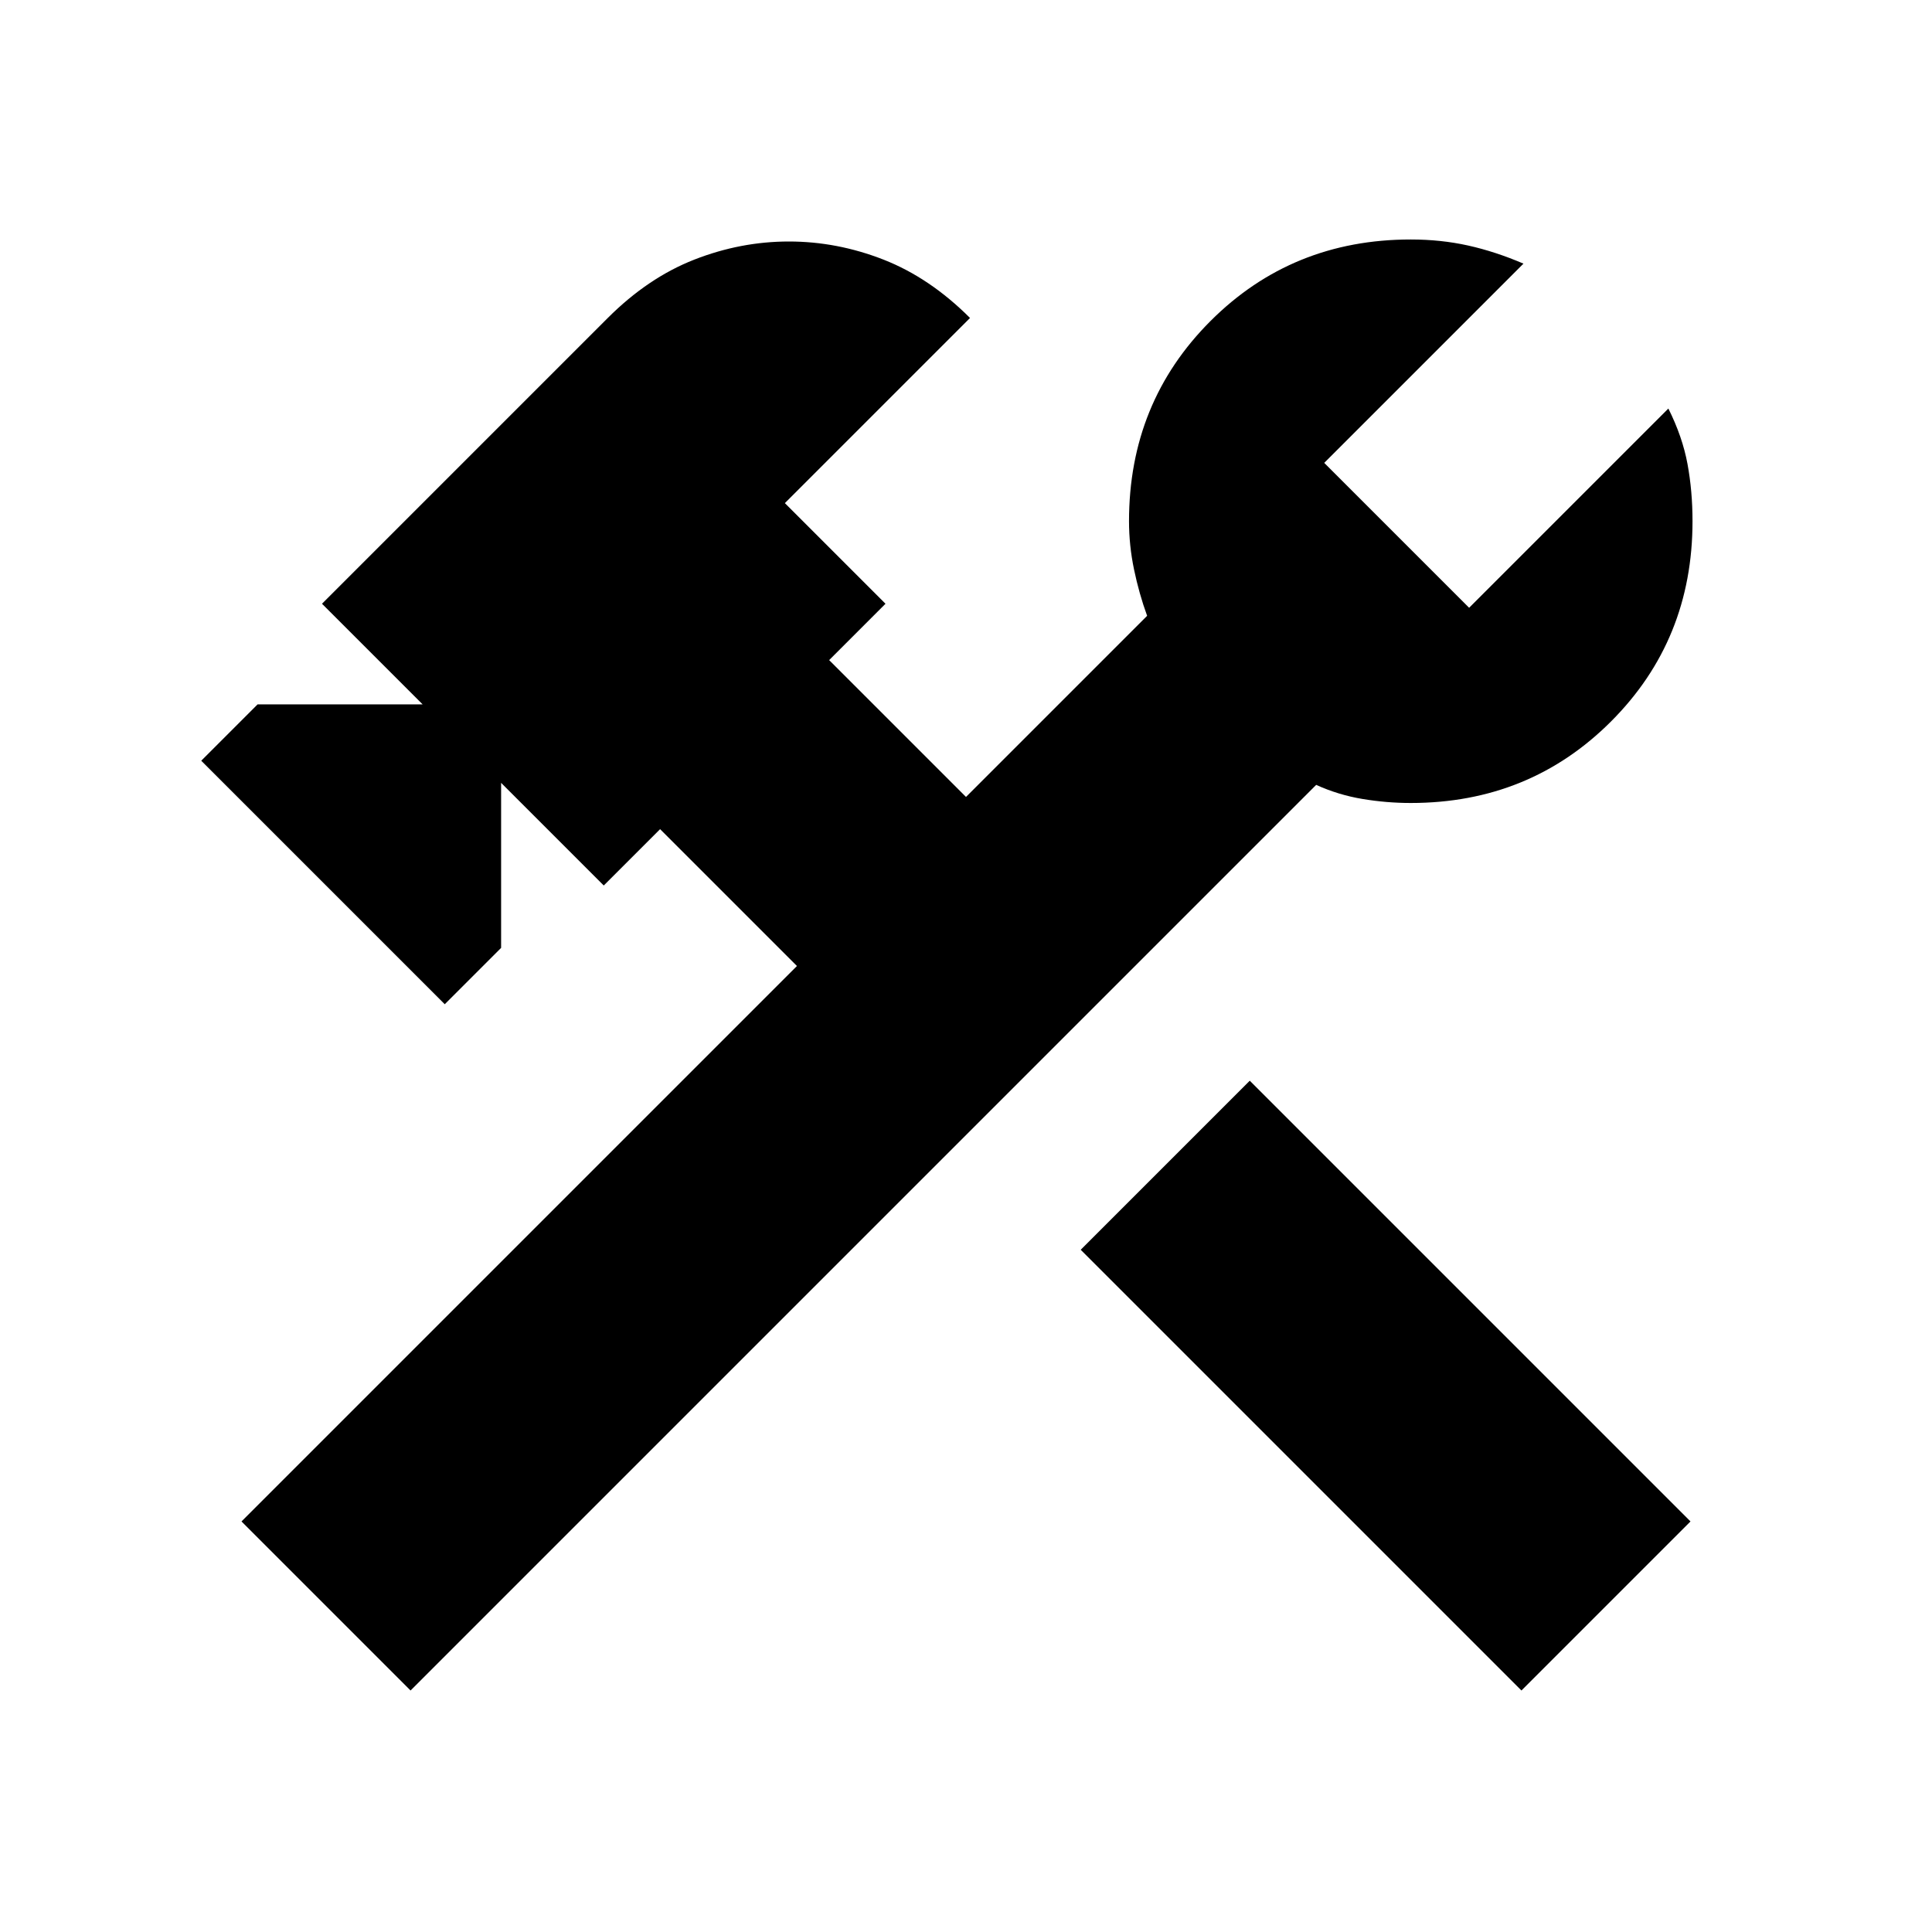
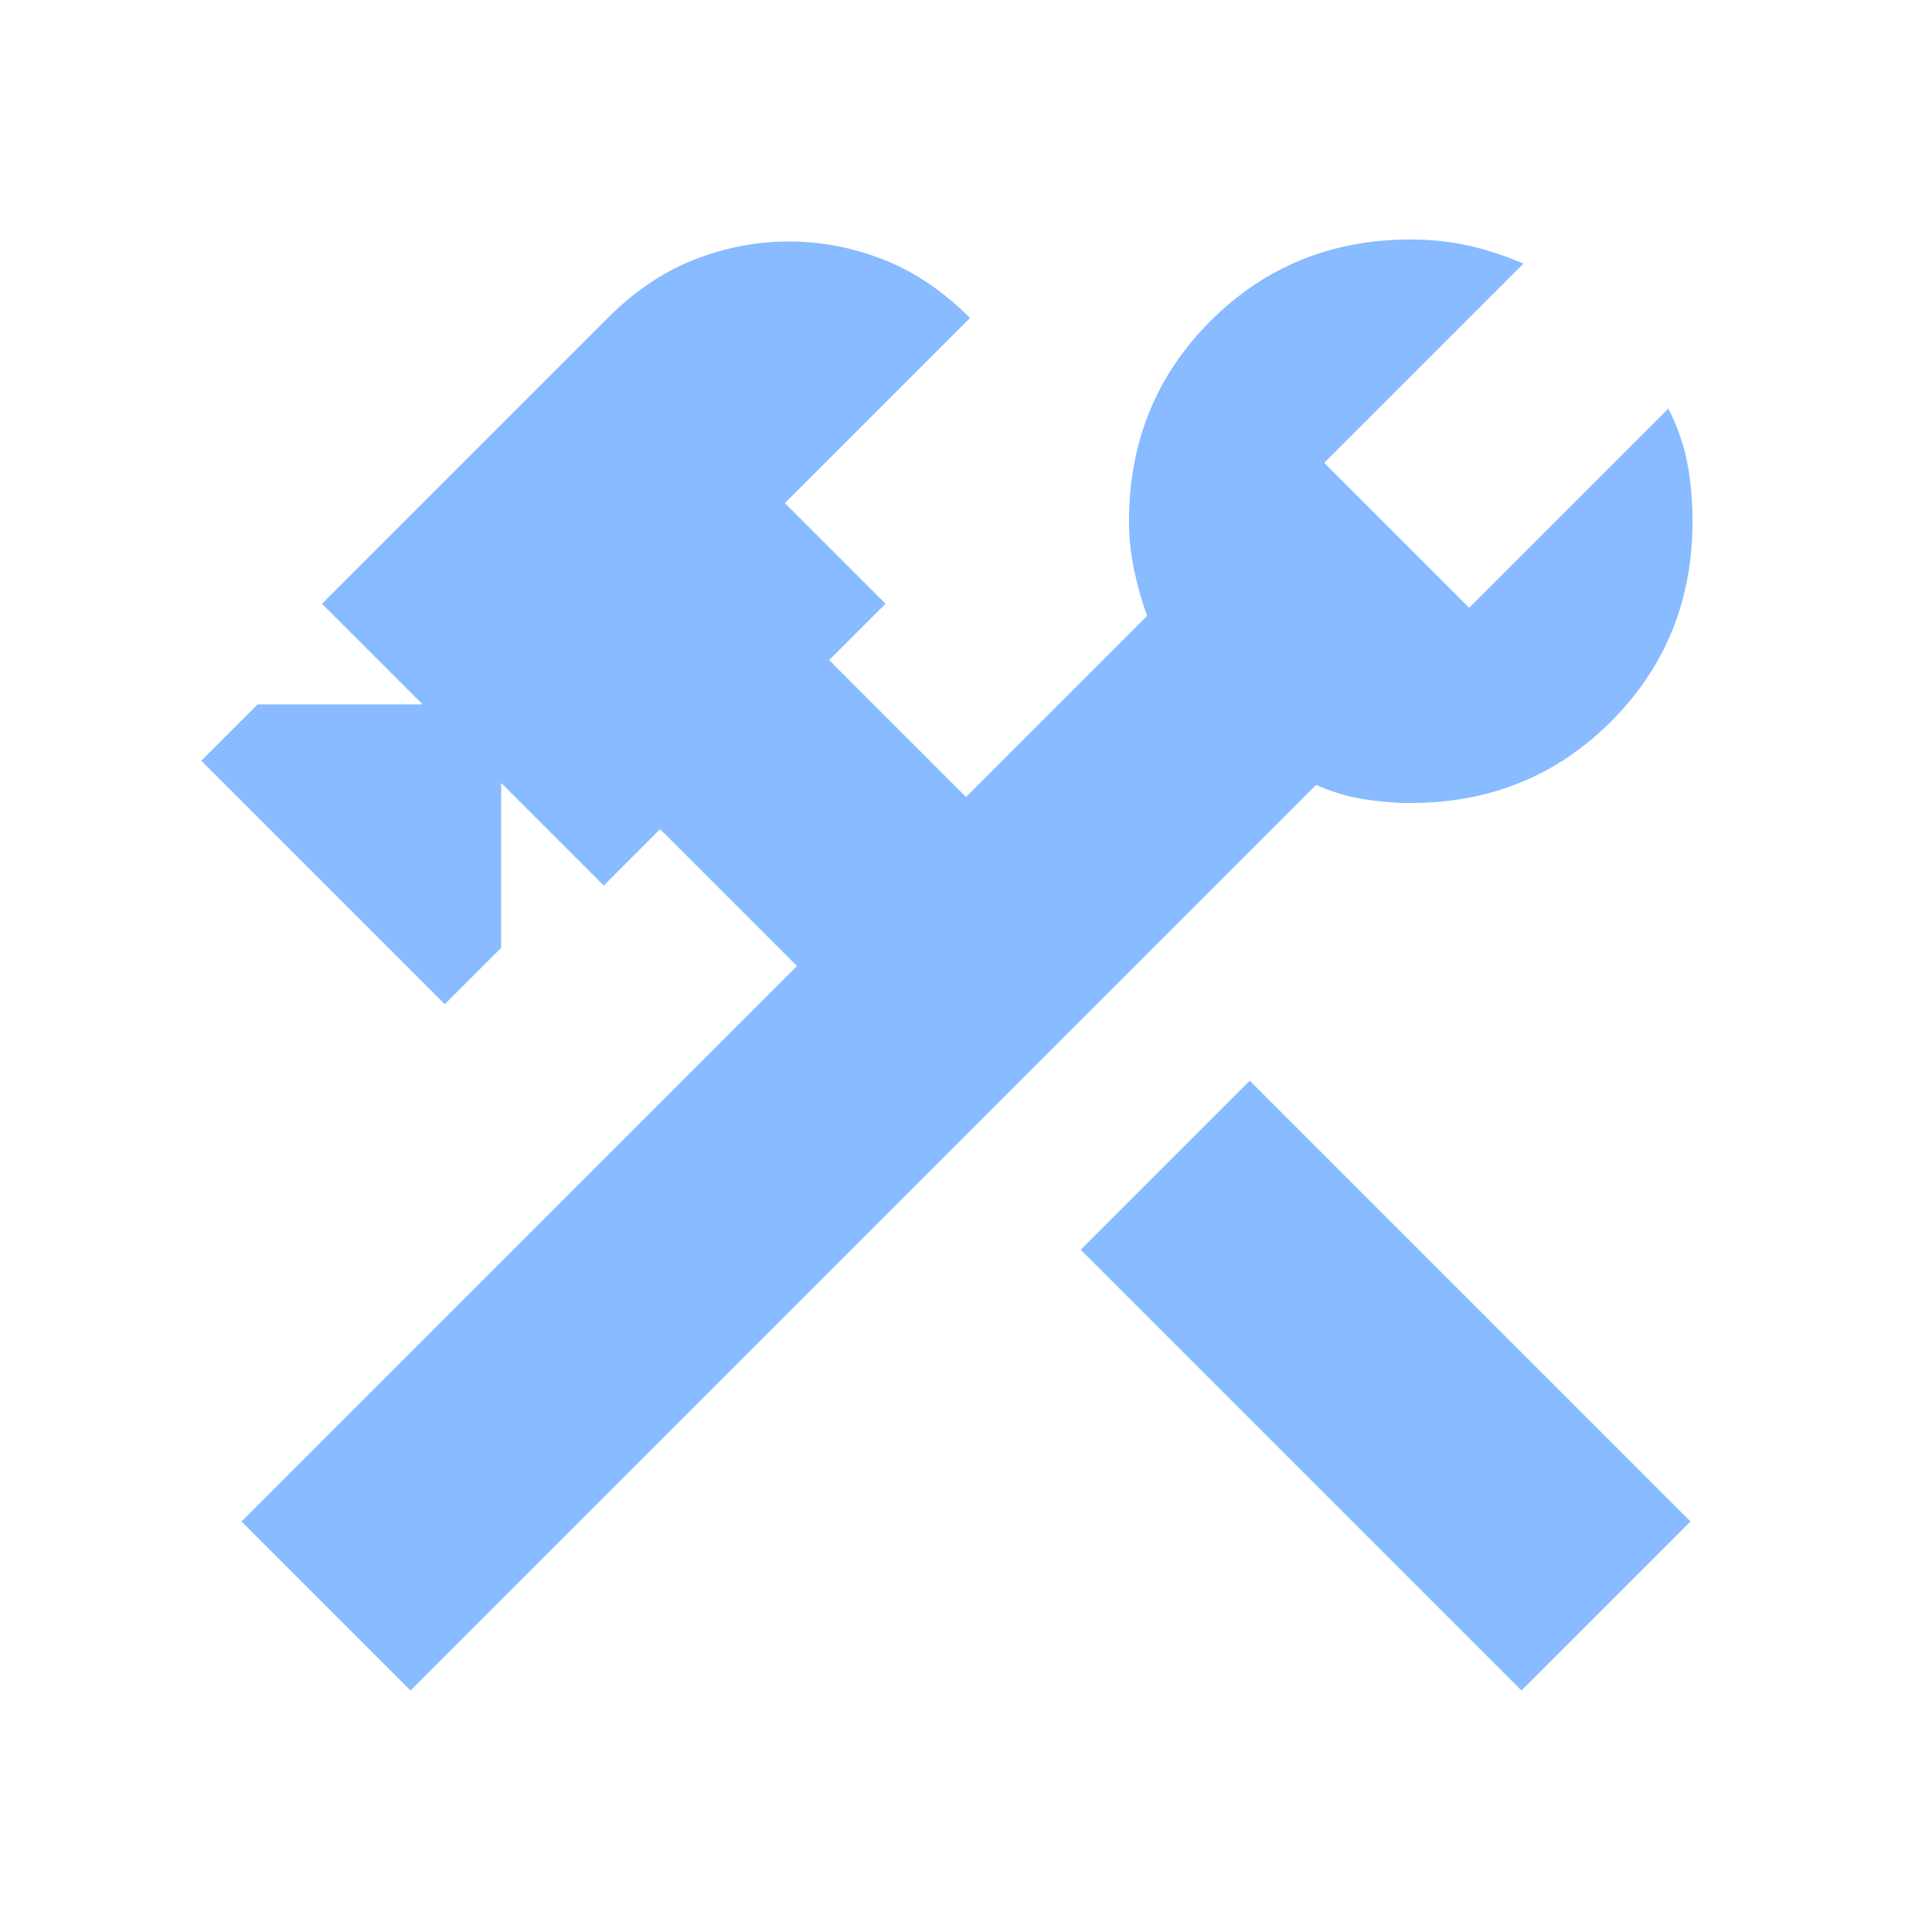
- <svg xmlns="http://www.w3.org/2000/svg" height="16" viewBox="0 -960 960 960" width="16">
+ <svg xmlns="http://www.w3.org/2000/svg" height="16" viewBox="0 -960 960 960" width="16" style="fill:#8bf">
  <path d="M756-120 537-339l84-84 219 219-84 84Zm-552 0-84-84 276-276-68-68-28 28-51-51v82l-28 28-121-121 28-28h82l-50-50 142-142q20-20 43-29t47-9q24 0 47 9t43 29l-92 92 50 50-28 28 68 68 90-90q-4-11-6.5-23t-2.5-24q0-59 40.5-99.5T701-841q15 0 28.5 3t27.5 9l-99 99 72 72 99-99q7 14 9.5 27.5T841-701q0 59-40.5 99.5T701-561q-12 0-24-2t-23-7L204-120Z" />
</svg>
